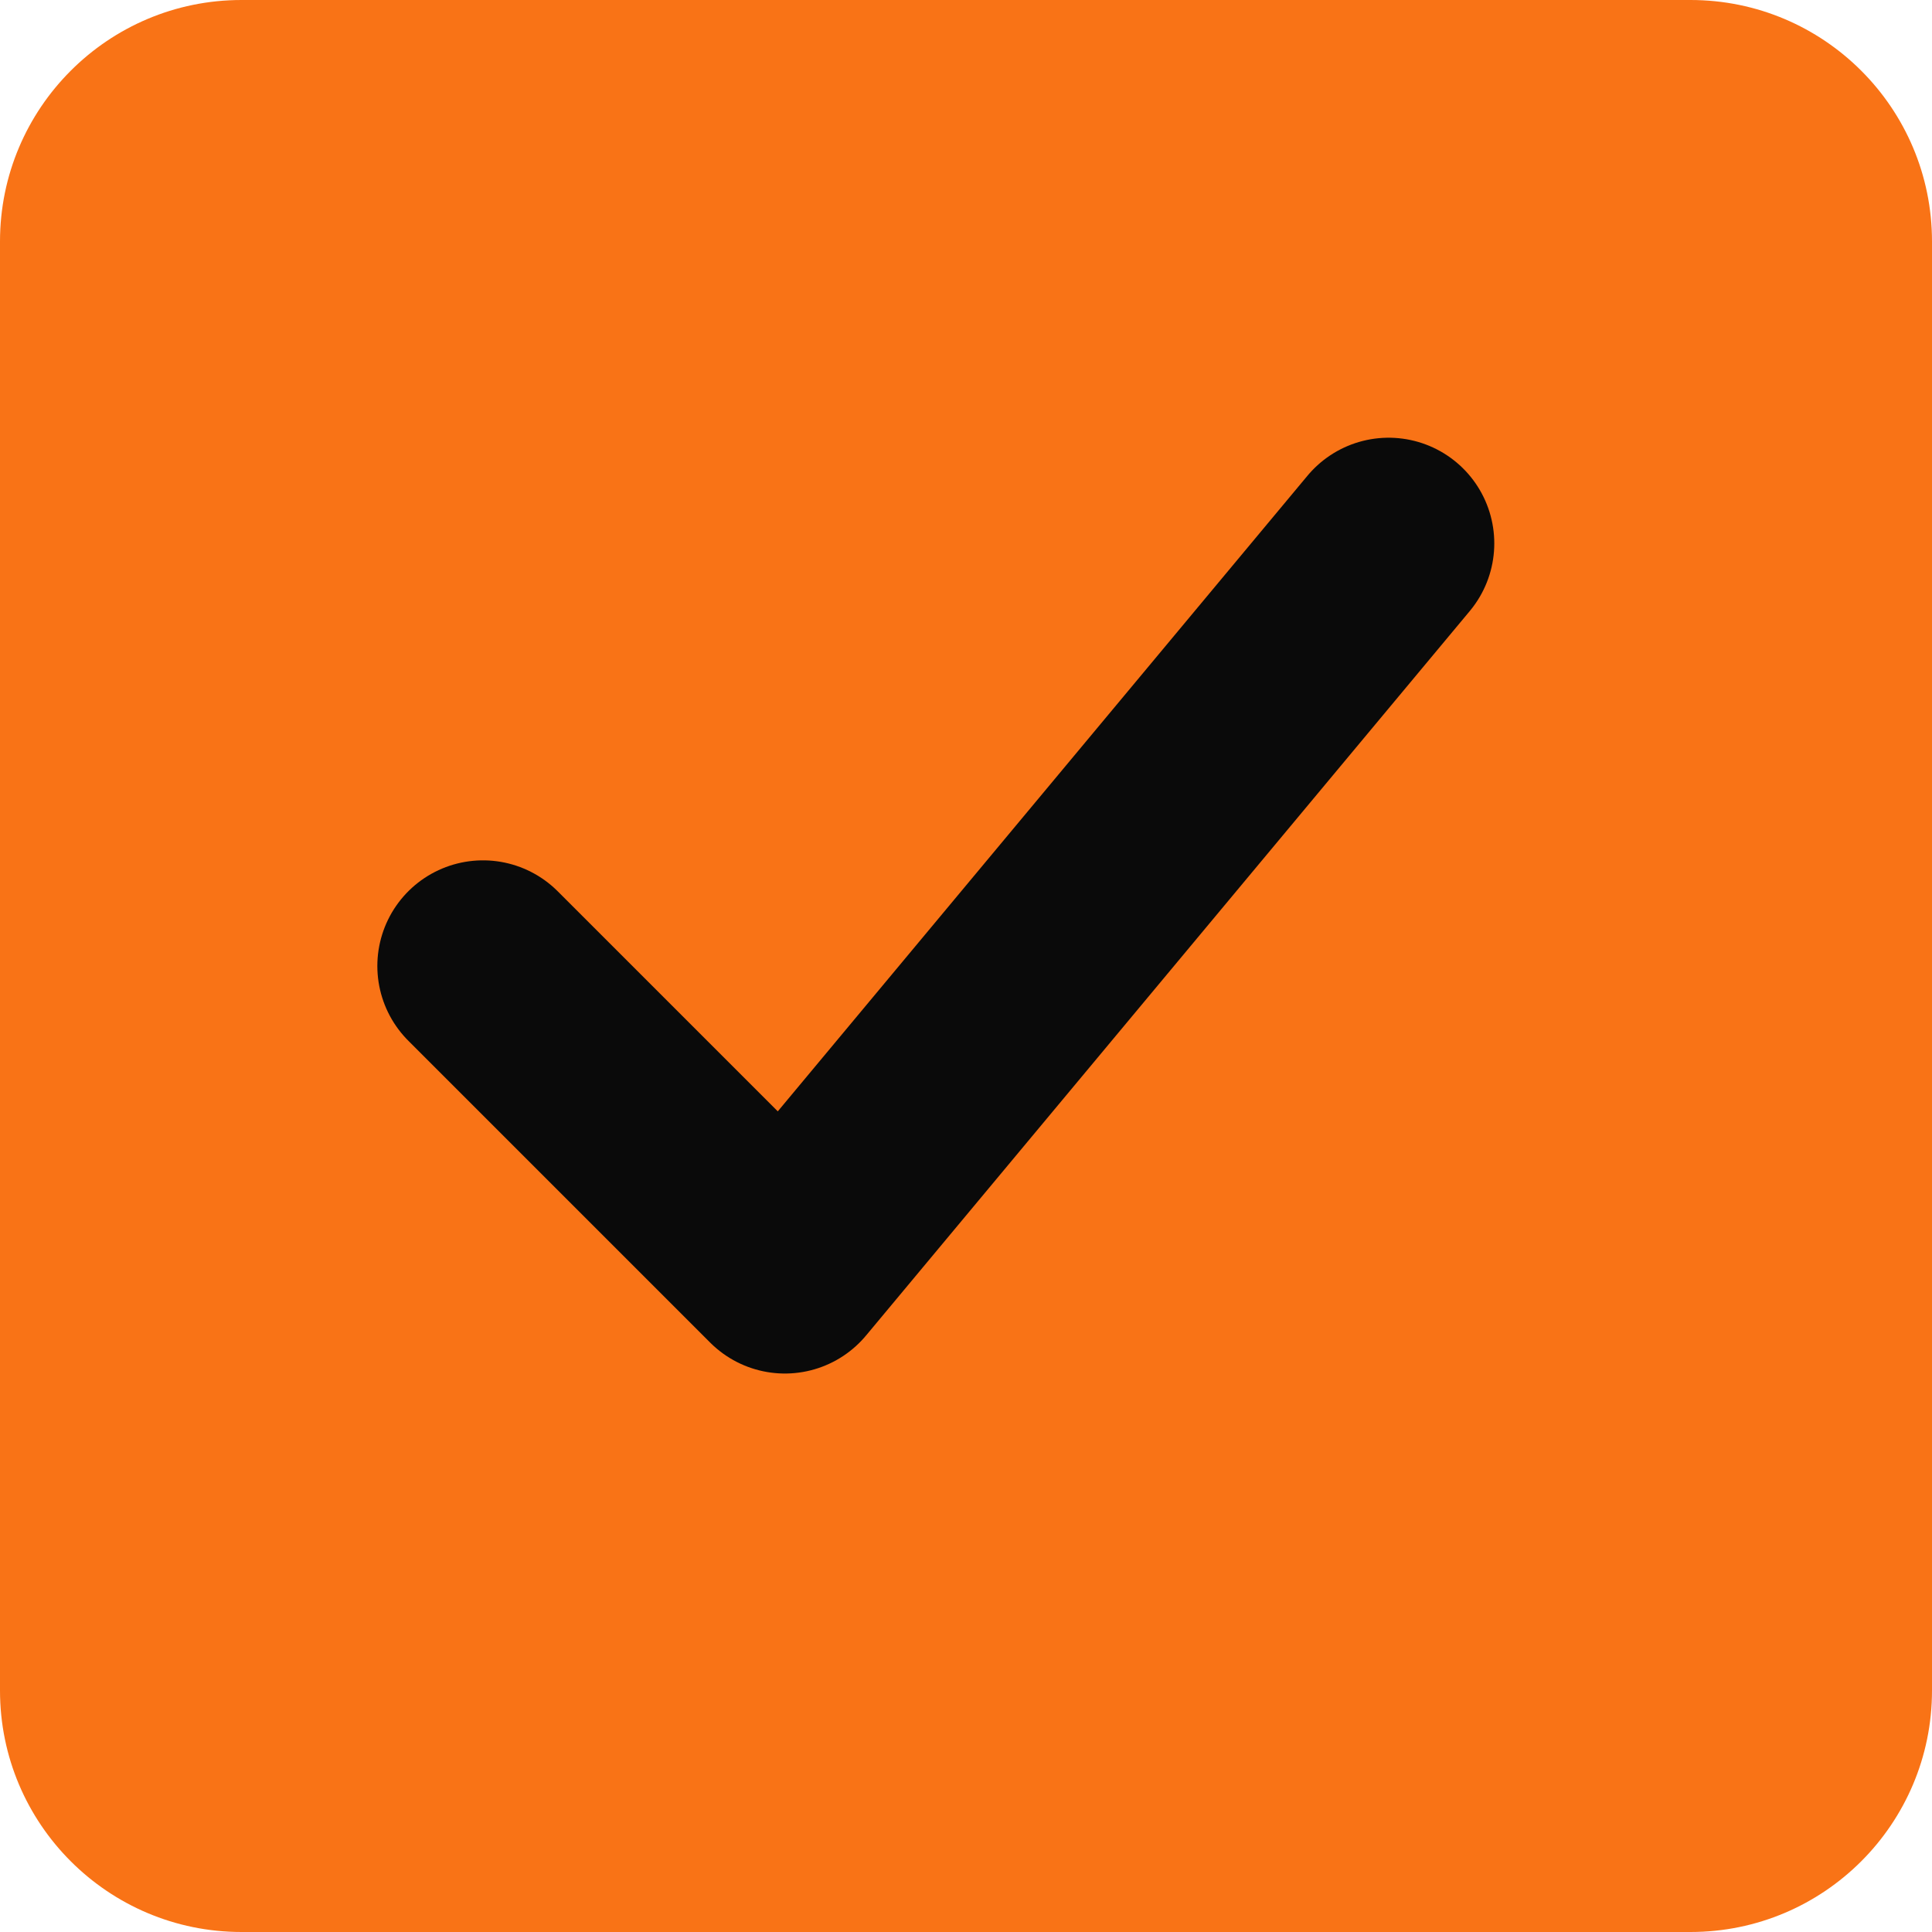
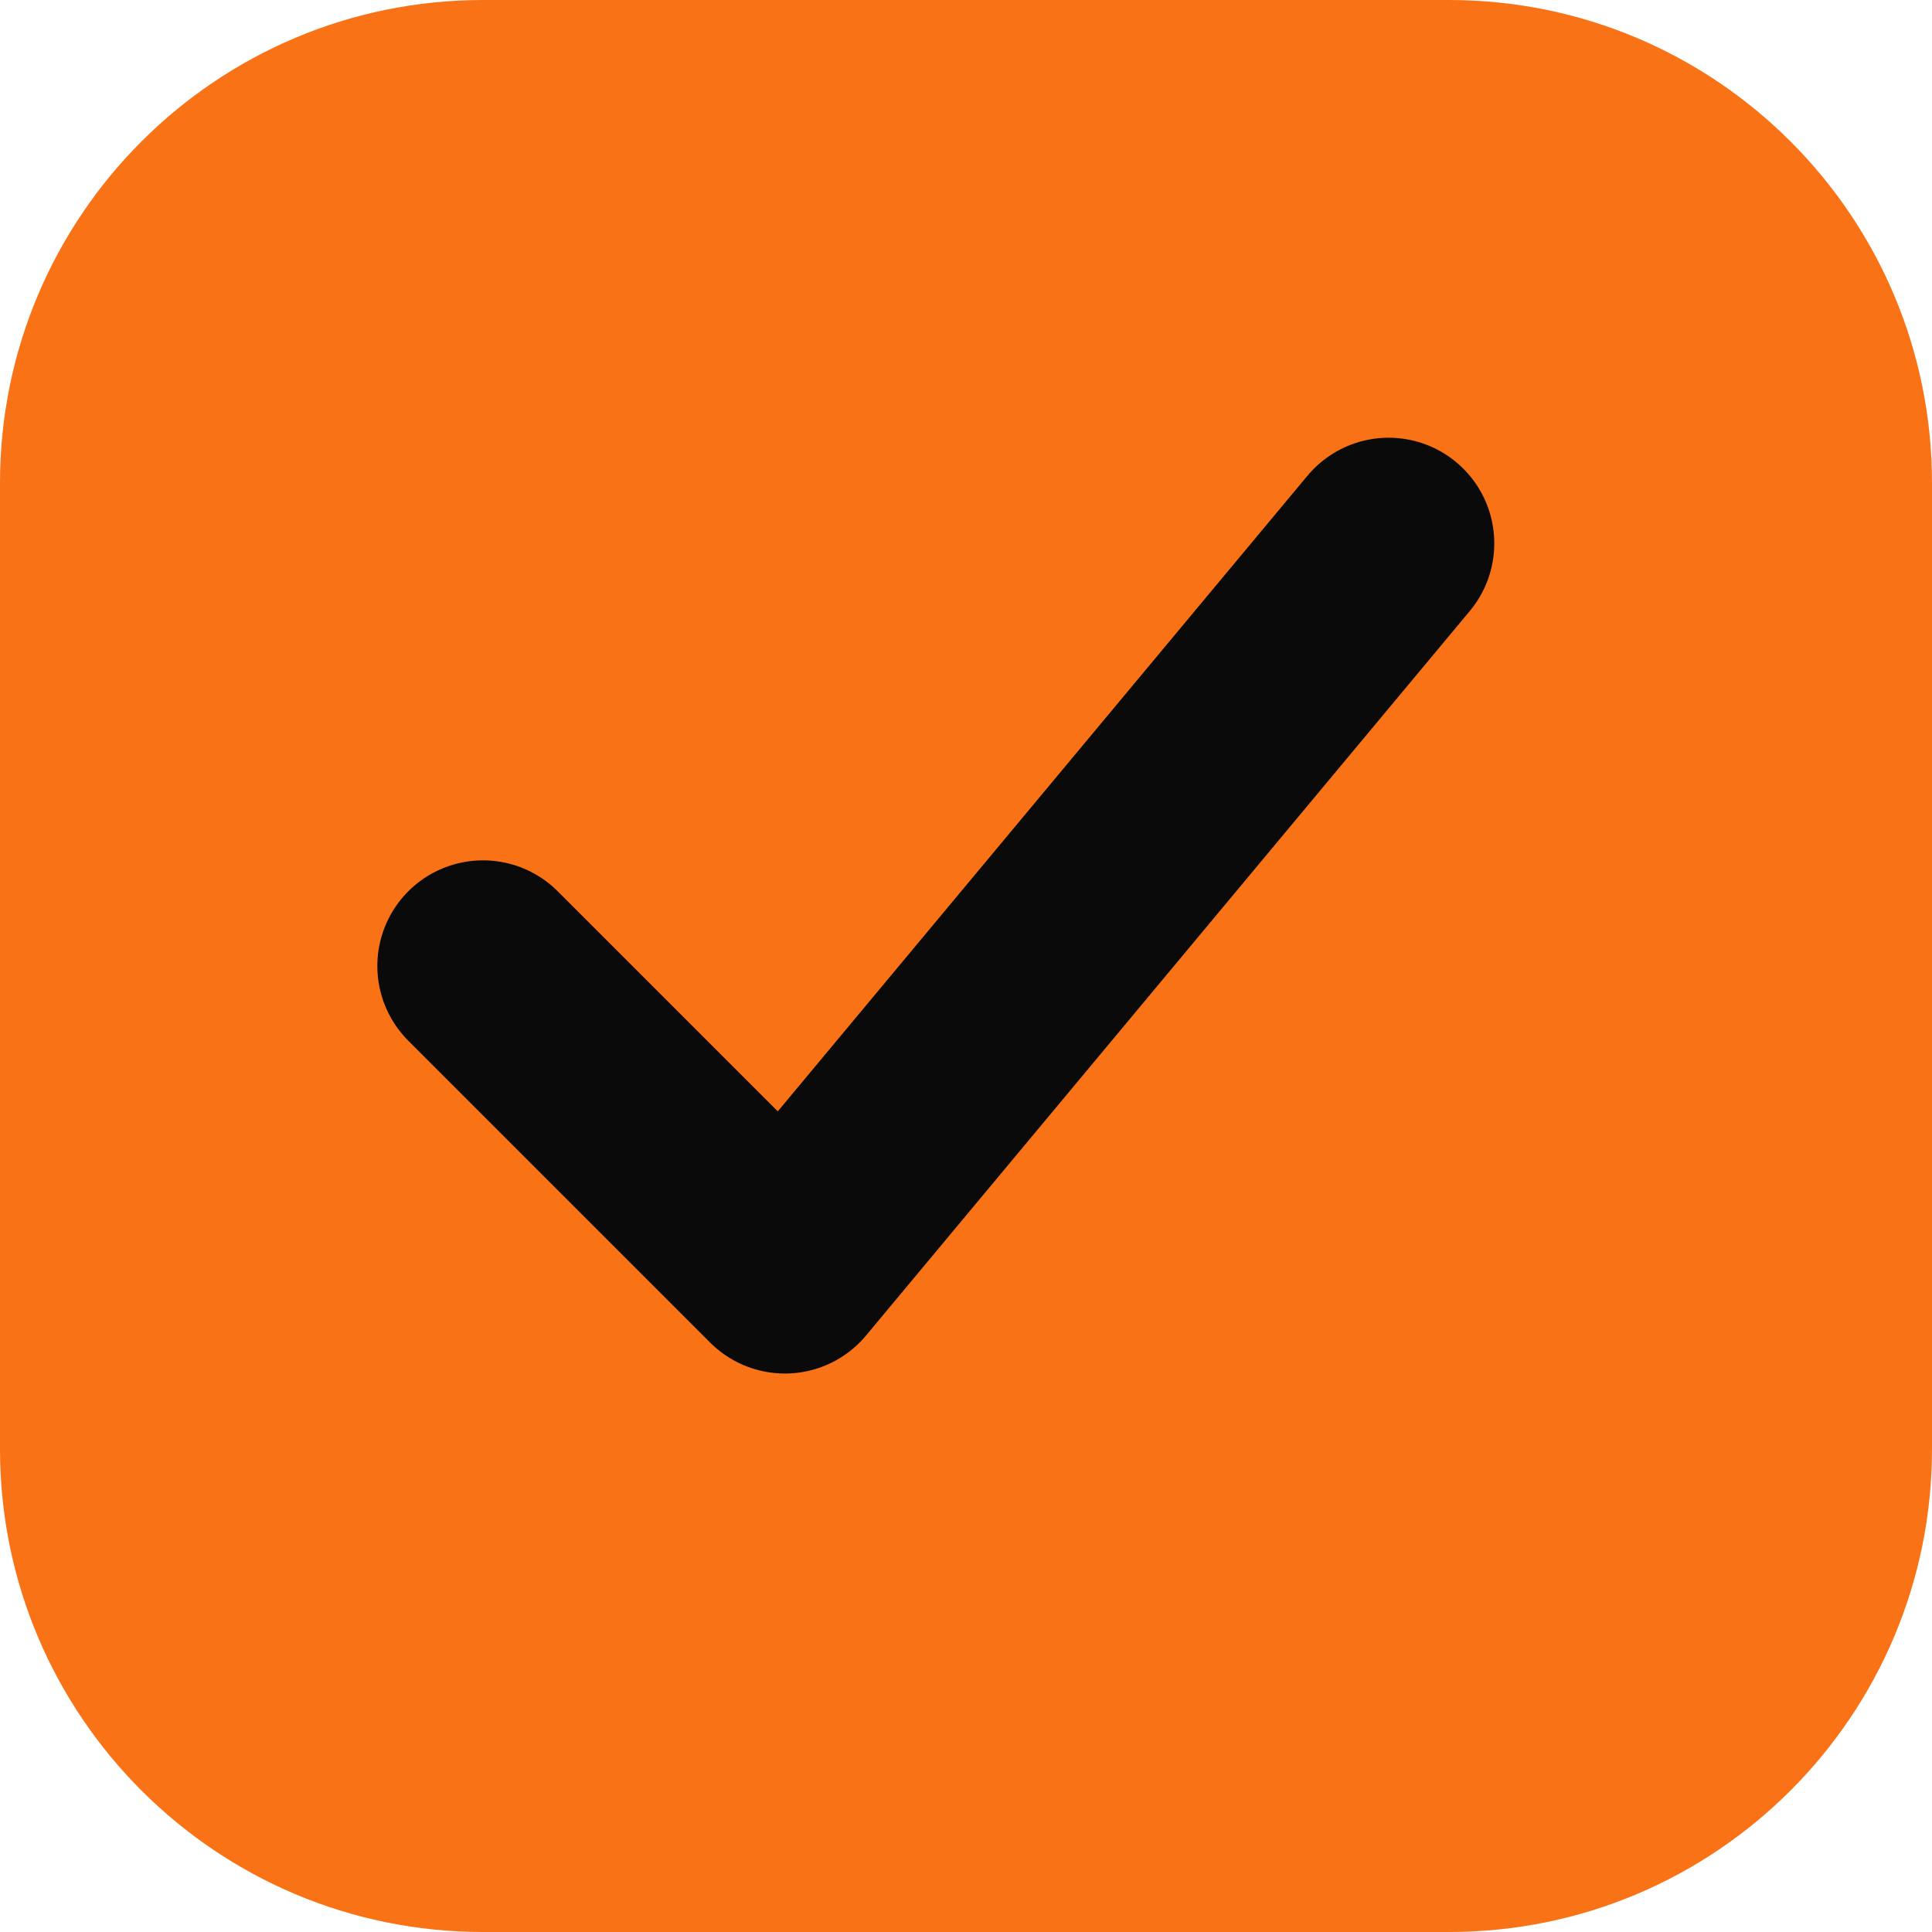
- <svg xmlns="http://www.w3.org/2000/svg" viewBox="0 0 32 32">
-   <rect width="32" height="32" rx="4" fill="#f97316" />
+ <svg xmlns="http://www.w3.org/2000/svg" viewBox="0 0 32 32" fill="none">
+   <rect width="32" height="32" rx="8" fill="#f97316" />
  <path d="M8 16l5 5 10-12" stroke="#0a0a0a" stroke-width="3.5" stroke-linecap="round" stroke-linejoin="round" fill="none" />
</svg>
